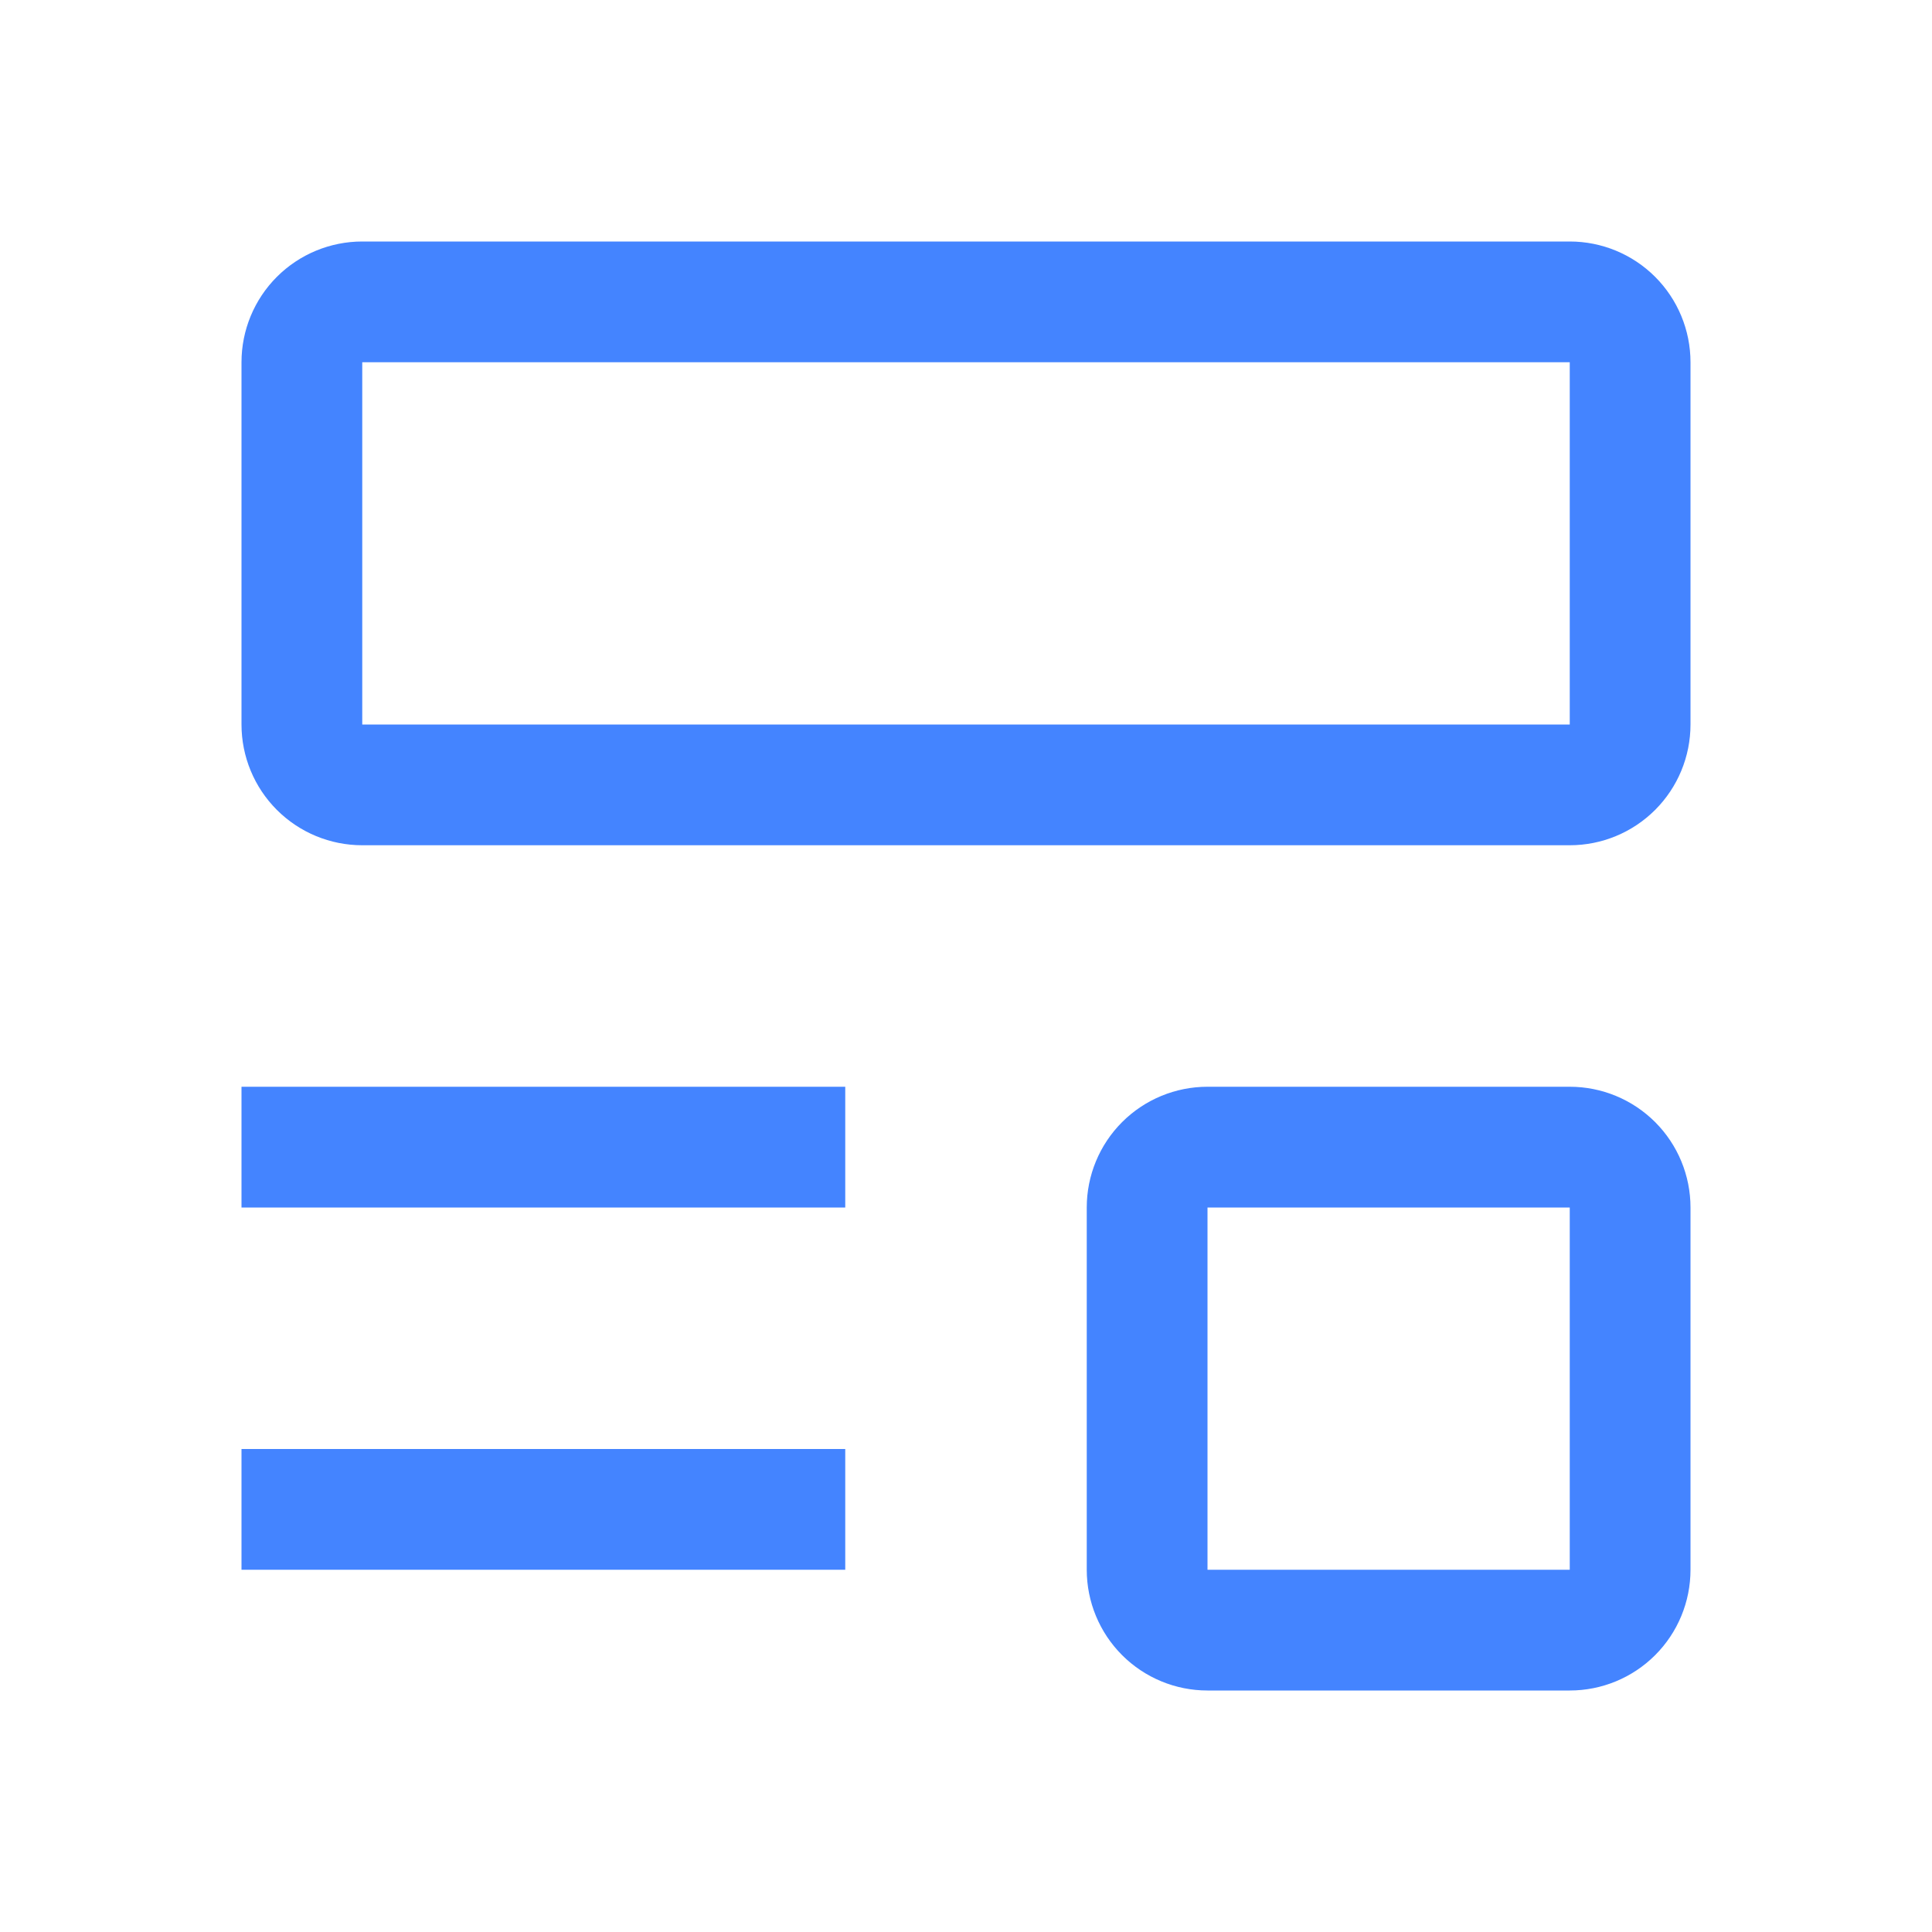
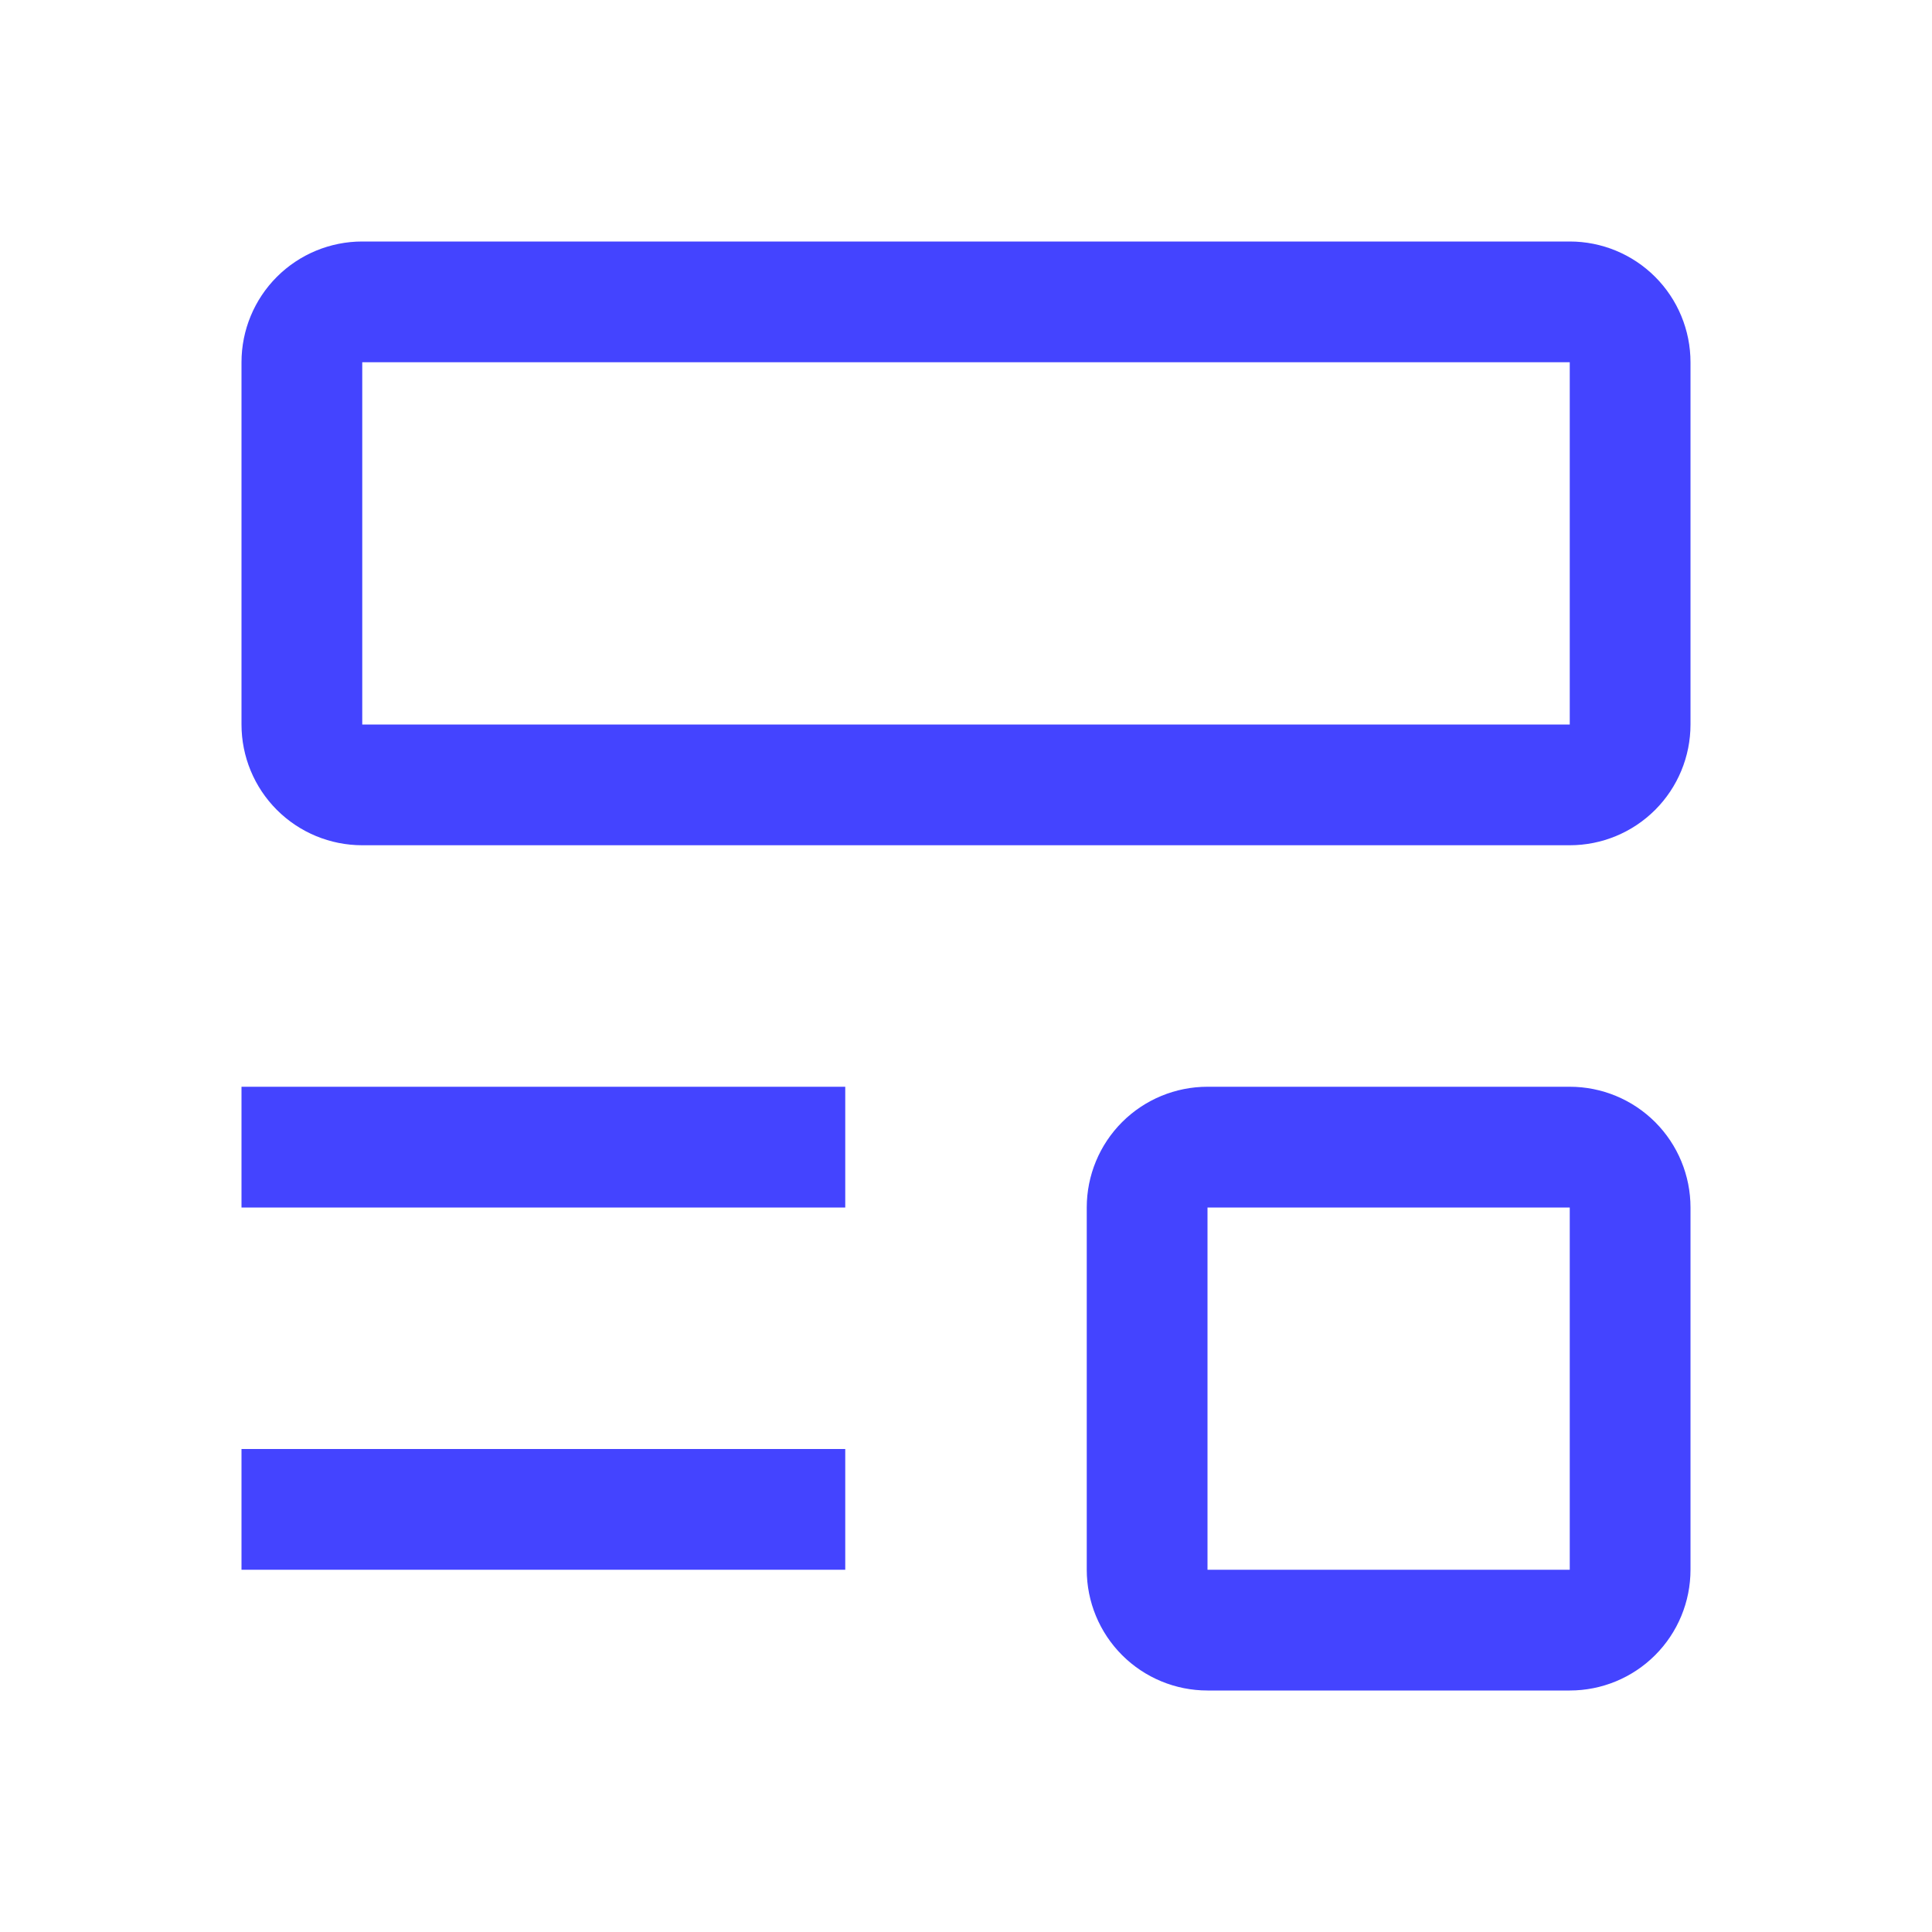
<svg xmlns="http://www.w3.org/2000/svg" width="40" height="40" viewBox="0 0 40 40" fill="none">
-   <path d="M5 30H17.5V32.5H5V30ZM5 22.5H17.5V25H5V22.5ZM32.5 17.5H7.5C6.837 17.5 6.201 17.237 5.732 16.768C5.263 16.299 5 15.663 5 15V7.5C5 6.837 5.263 6.201 5.732 5.732C6.201 5.263 6.837 5 7.5 5H32.5C33.163 5 33.799 5.263 34.268 5.732C34.737 6.201 35 6.837 35 7.5V15C35 15.663 34.737 16.299 34.268 16.768C33.799 17.237 33.163 17.5 32.5 17.5ZM7.5 7.5V15H32.5V7.5H7.5ZM32.5 35H25C24.337 35 23.701 34.737 23.232 34.268C22.763 33.799 22.5 33.163 22.5 32.5V25C22.5 24.337 22.763 23.701 23.232 23.232C23.701 22.763 24.337 22.5 25 22.5H32.5C33.163 22.5 33.799 22.763 34.268 23.232C34.737 23.701 35 24.337 35 25V32.5C35 33.163 34.737 33.799 34.268 34.268C33.799 34.737 33.163 35 32.5 35ZM25 25V32.5H32.5V25H25Z" fill="#4484FF" />
+   <path d="M5 30H17.5V32.5H5V30ZM5 22.5H17.5V25H5V22.5ZM32.5 17.5H7.5C6.837 17.5 6.201 17.237 5.732 16.768C5.263 16.299 5 15.663 5 15V7.5C5 6.837 5.263 6.201 5.732 5.732C6.201 5.263 6.837 5 7.5 5H32.5C33.163 5 33.799 5.263 34.268 5.732C34.737 6.201 35 6.837 35 7.5V15C35 15.663 34.737 16.299 34.268 16.768C33.799 17.237 33.163 17.5 32.5 17.5ZM7.5 7.5V15H32.5V7.5H7.5ZM32.5 35H25C24.337 35 23.701 34.737 23.232 34.268C22.763 33.799 22.5 33.163 22.5 32.5V25C22.5 24.337 22.763 23.701 23.232 23.232C23.701 22.763 24.337 22.5 25 22.5H32.5C33.163 22.5 33.799 22.763 34.268 23.232C34.737 23.701 35 24.337 35 25V32.5C35 33.163 34.737 33.799 34.268 34.268C33.799 34.737 33.163 35 32.5 35ZM25 25V32.5H32.5V25H25Z" fill="#44ff" />
</svg>
